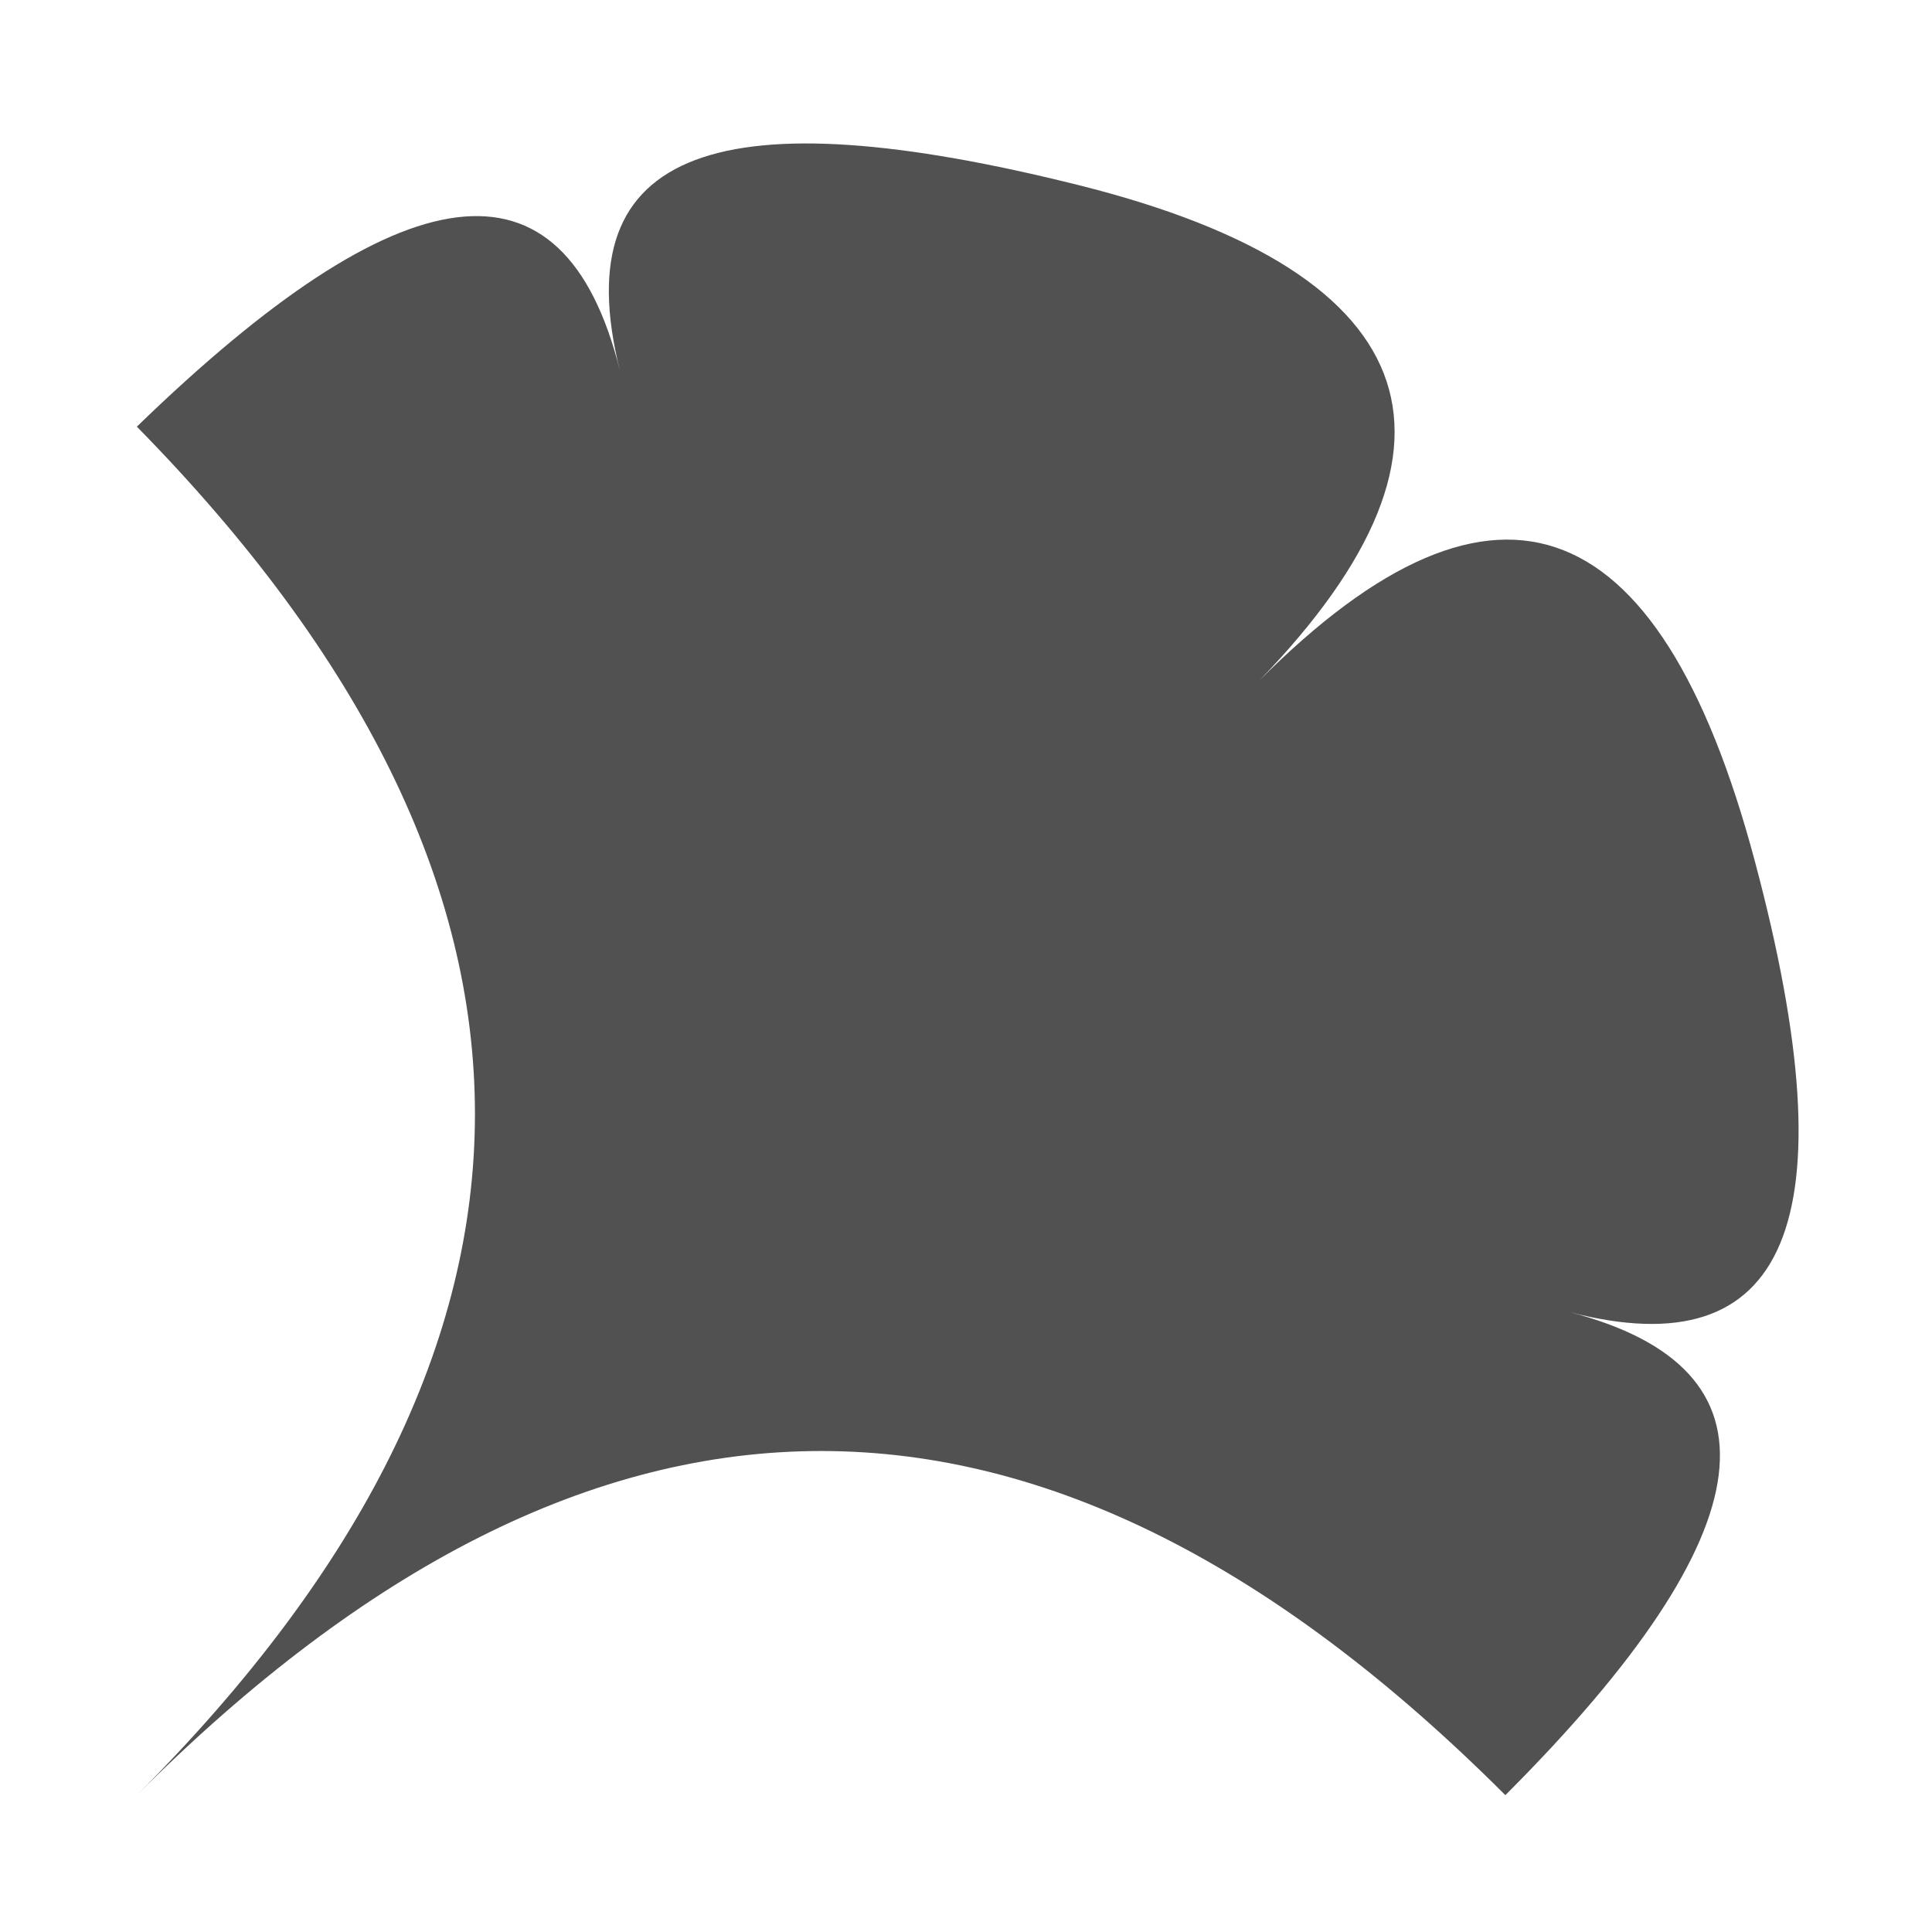
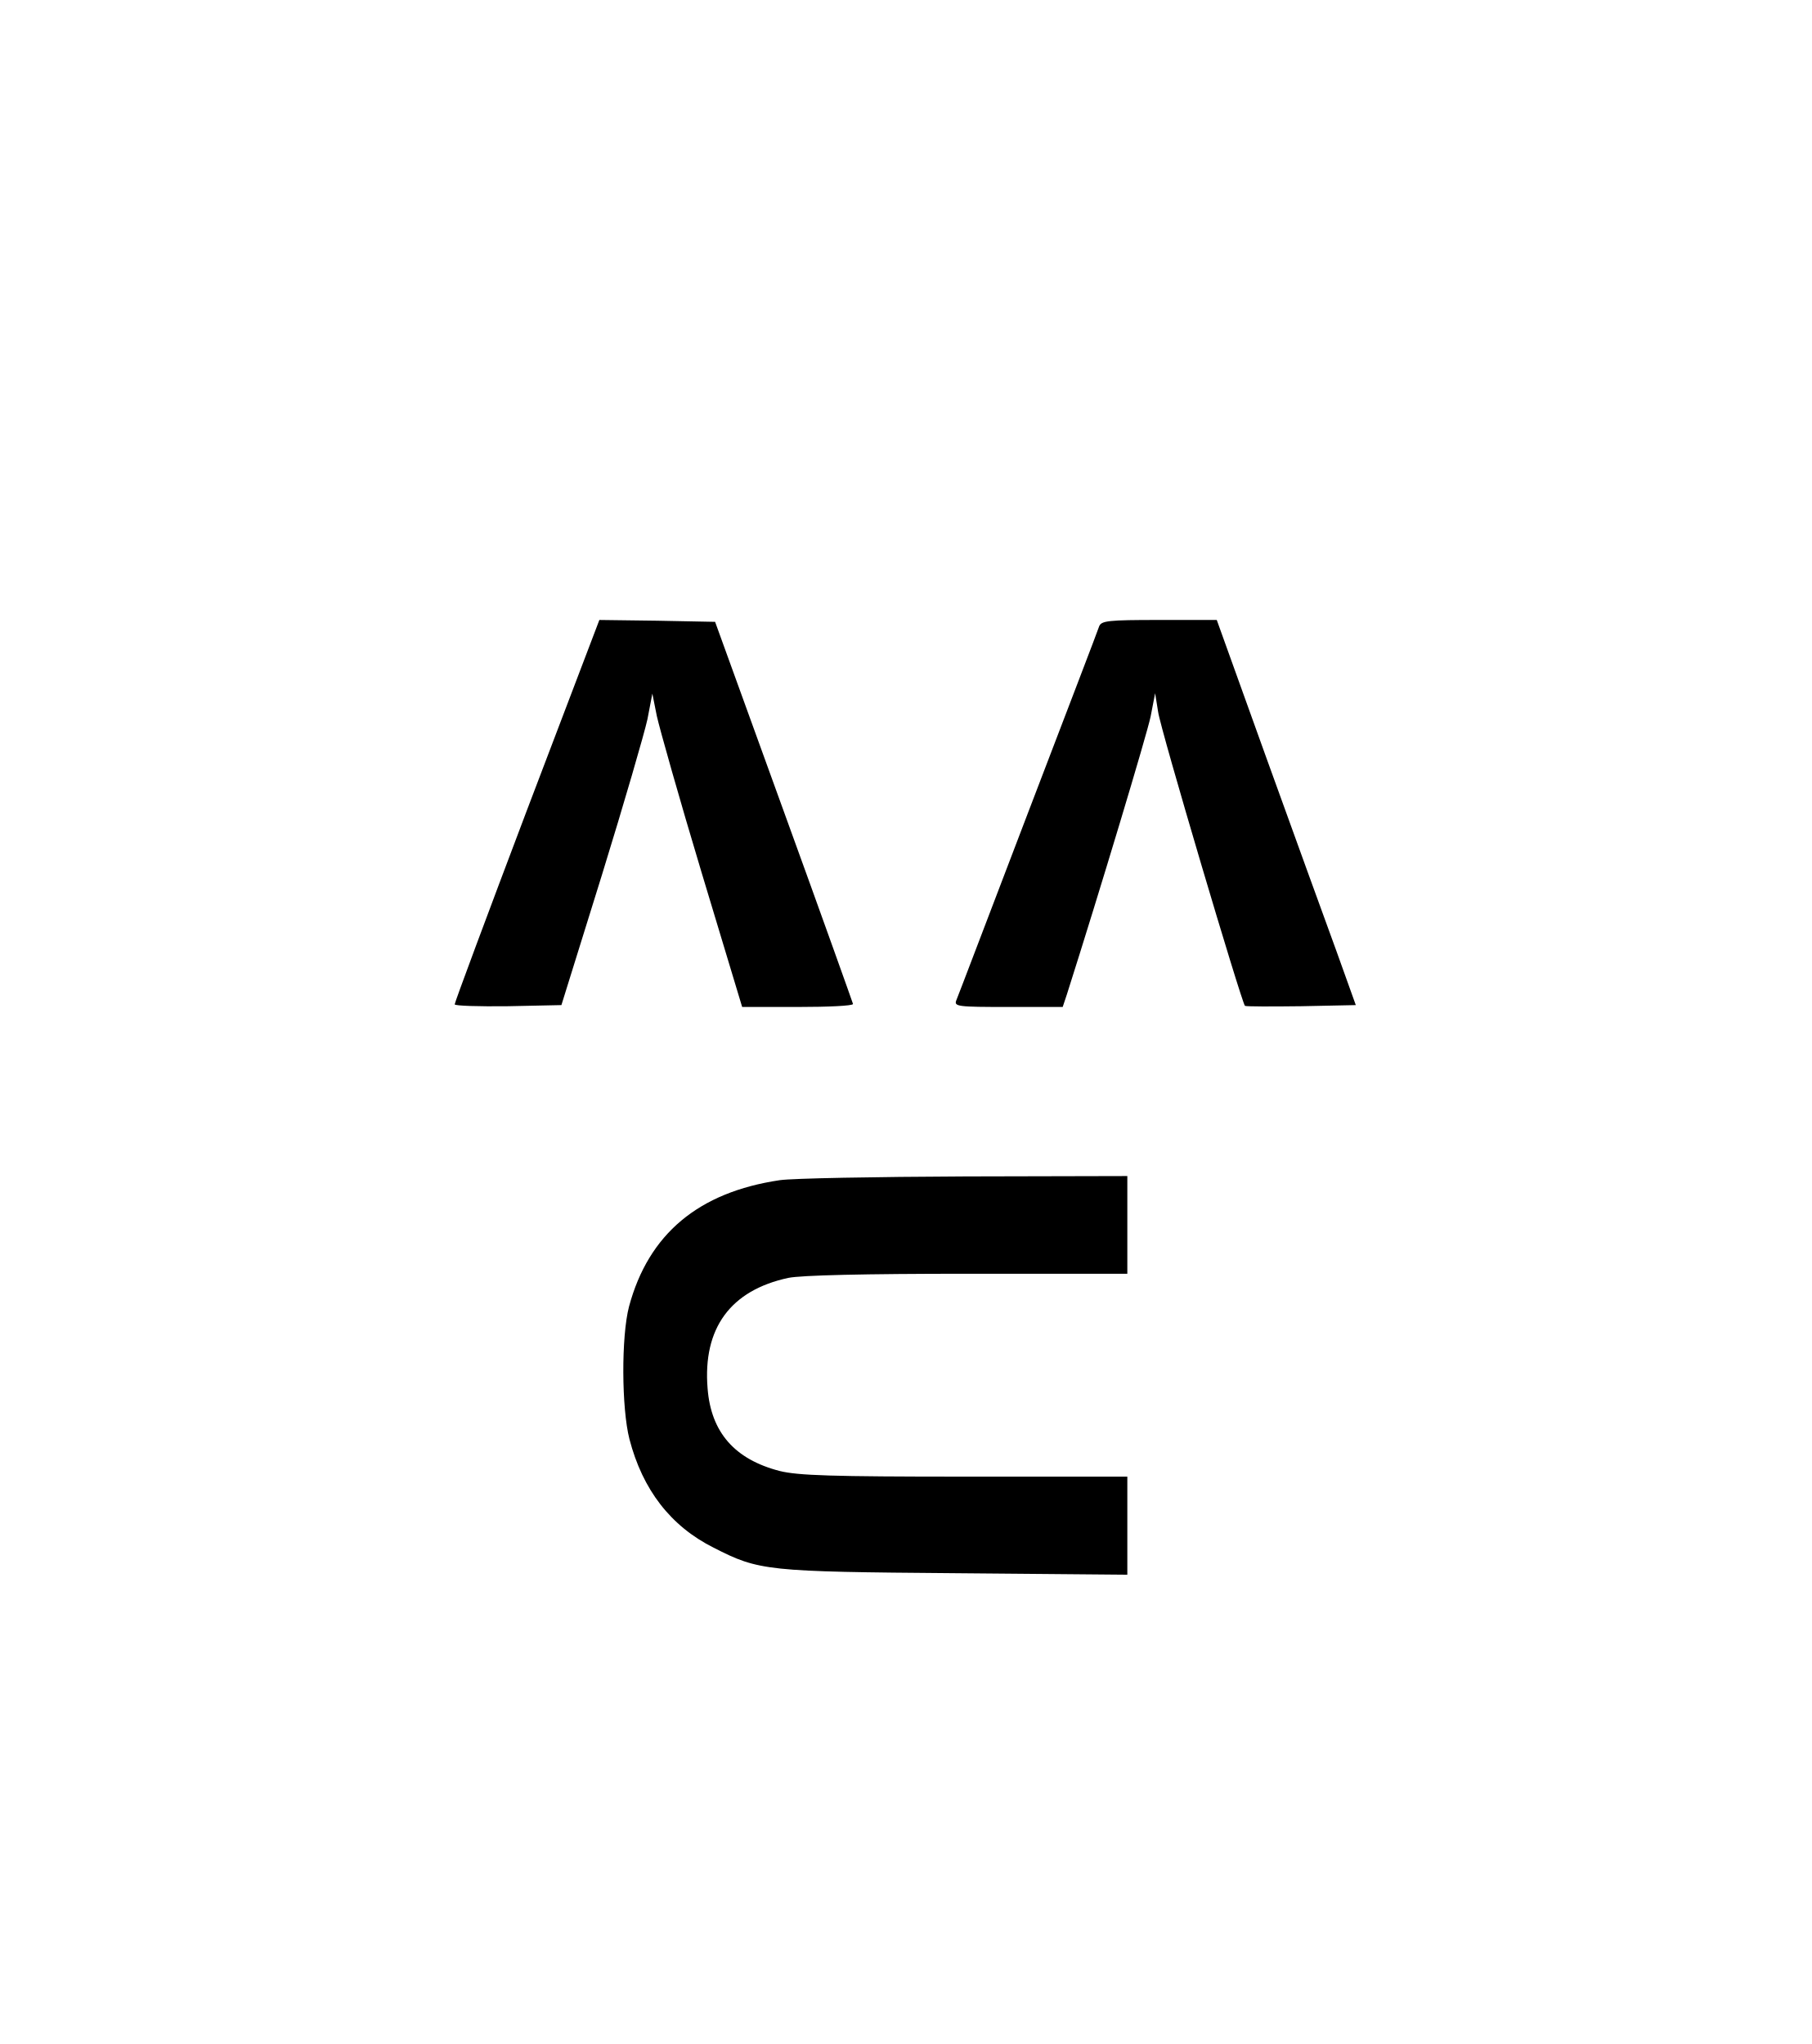
- <svg xmlns="http://www.w3.org/2000/svg" version="1.1" x="0px" y="0px" width="24px" height="24px" viewBox="0 0 24 24">
-   <style type="text/css">
- 	.st0{fill:#515151;}
- </style>
-   <path class="st0" d="M1.7,22.3c5.7-5.7,11.3-5.7,17,0c3.3-3.3,3.5-5.3,0.8-6c2.7,0.7,3.5-1.1,2.3-5.6s-3.3-5.2-6.3-2.1  c3-3,2.3-5.2-2.1-6.3S7,1.8,7.7,4.6C7,1.8,5,2.1,1.7,5.3C7.3,11,7.3,16.7,1.7,22.3" />
+ <svg xmlns="http://www.w3.org/2000/svg" version="1.0" width="482pt" height="544pt" viewBox="0 0 482 544" preserveAspectRatio="xMidYMid meet">
+   <g transform="translate(0,544) scale(0.1,-0.1)" fill="#000000" stroke="none">
+     <path d="M1402 3283 c-106 -280 -192 -511 -192 -516 0 -4 64 -6 142 -5 l142 3 108 347 c59 191 113 377 121 414 l13 68 12 -60 c7 -32 60 -220 119 -416 l108 -358 148 0 c81 0 147 3 147 8 -1 4 -83 234 -184 512 l-183 505 -154 3 -154 2 -193 -507z" />
+     <path d="M2925 3773 c-3 -10 -89 -234 -190 -498 -101 -264 -186 -488 -190 -497 -7 -17 4 -18 138 -18 l145 0 11 33 c87 273 213 692 223 740 l12 62 8 -50 c6 -45 222 -773 231 -782 3 -2 70 -2 150 -1 l145 3 -52 145 c-29 80 -113 310 -186 513 l-132 367 -153 0 c-136 0 -154 -2 -160 -17z" />
+     <path d="M2075 2299 c-216 -32 -349 -143 -401 -336 -21 -80 -20 -271 1 -353 35 -135 110 -232 224 -289 121 -62 141 -64 644 -68 l457 -4 0 130 0 131 -433 0 c-355 0 -443 3 -492 15 -120 31 -183 103 -192 220 -13 160 61 261 215 294 34 7 202 11 477 11 l425 0 0 130 0 130 -432 -1 c-238 -1 -460 -5 -493 -10z" />
+   </g>
</svg>
